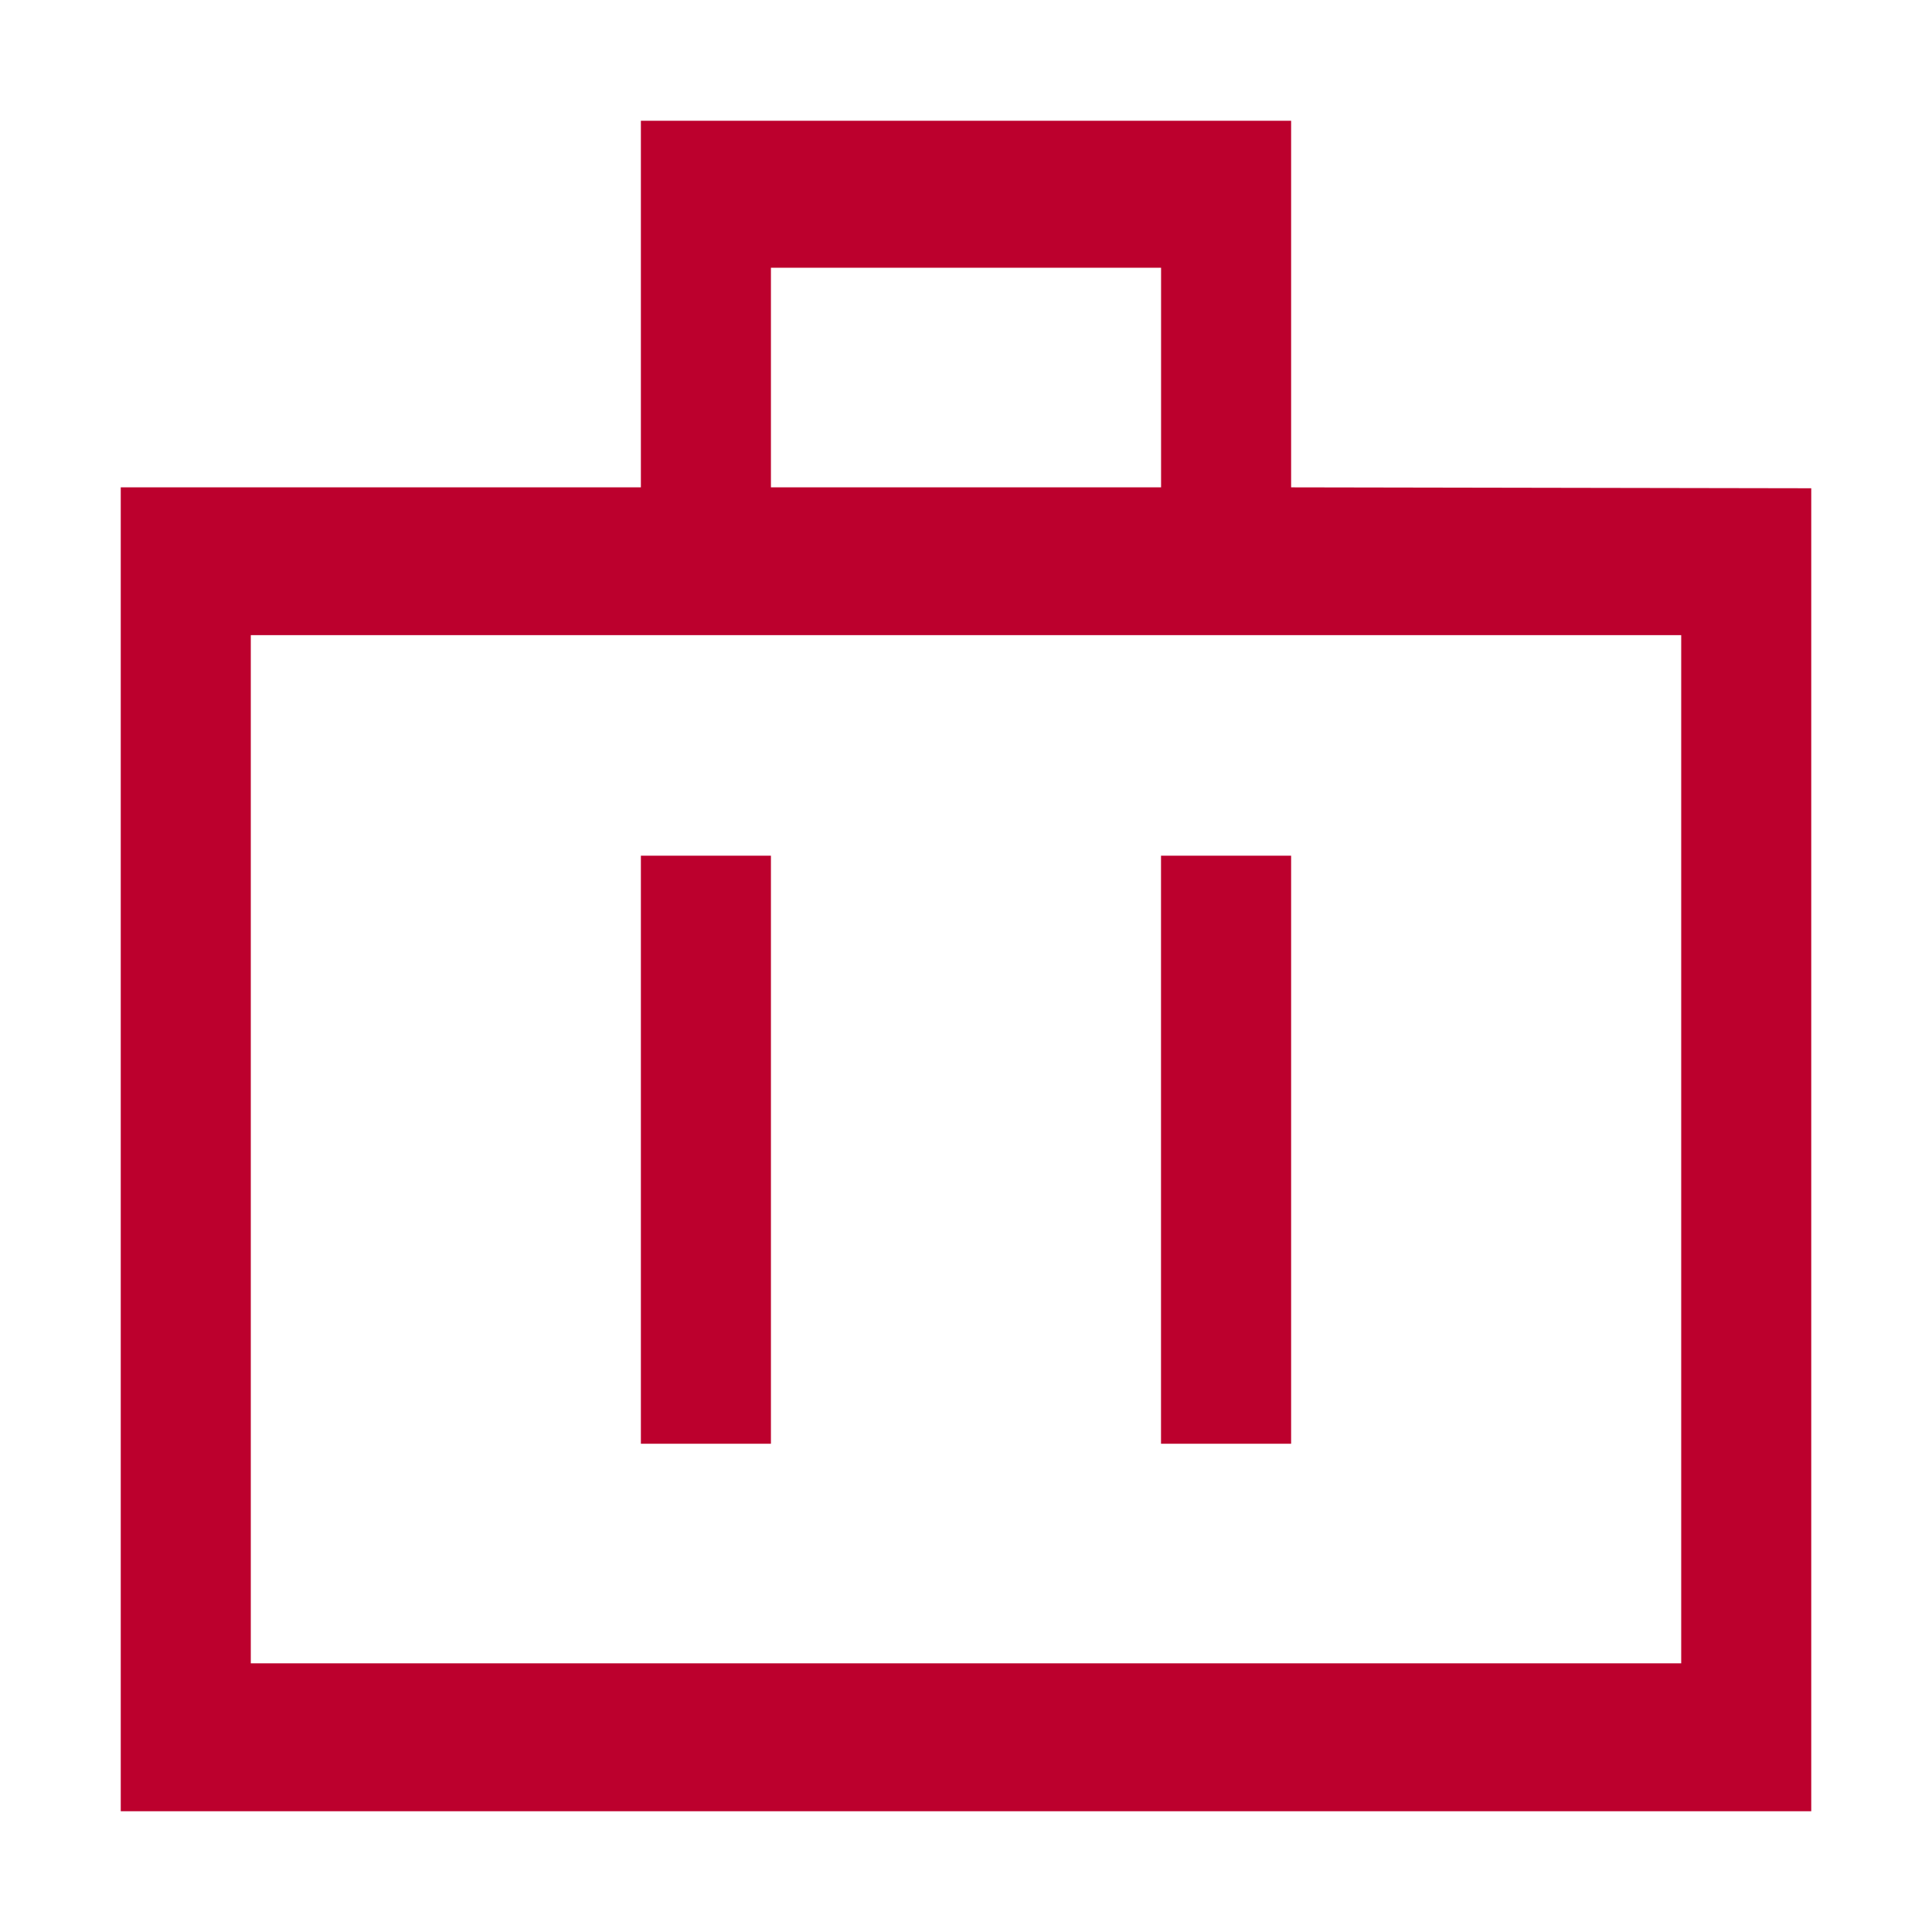
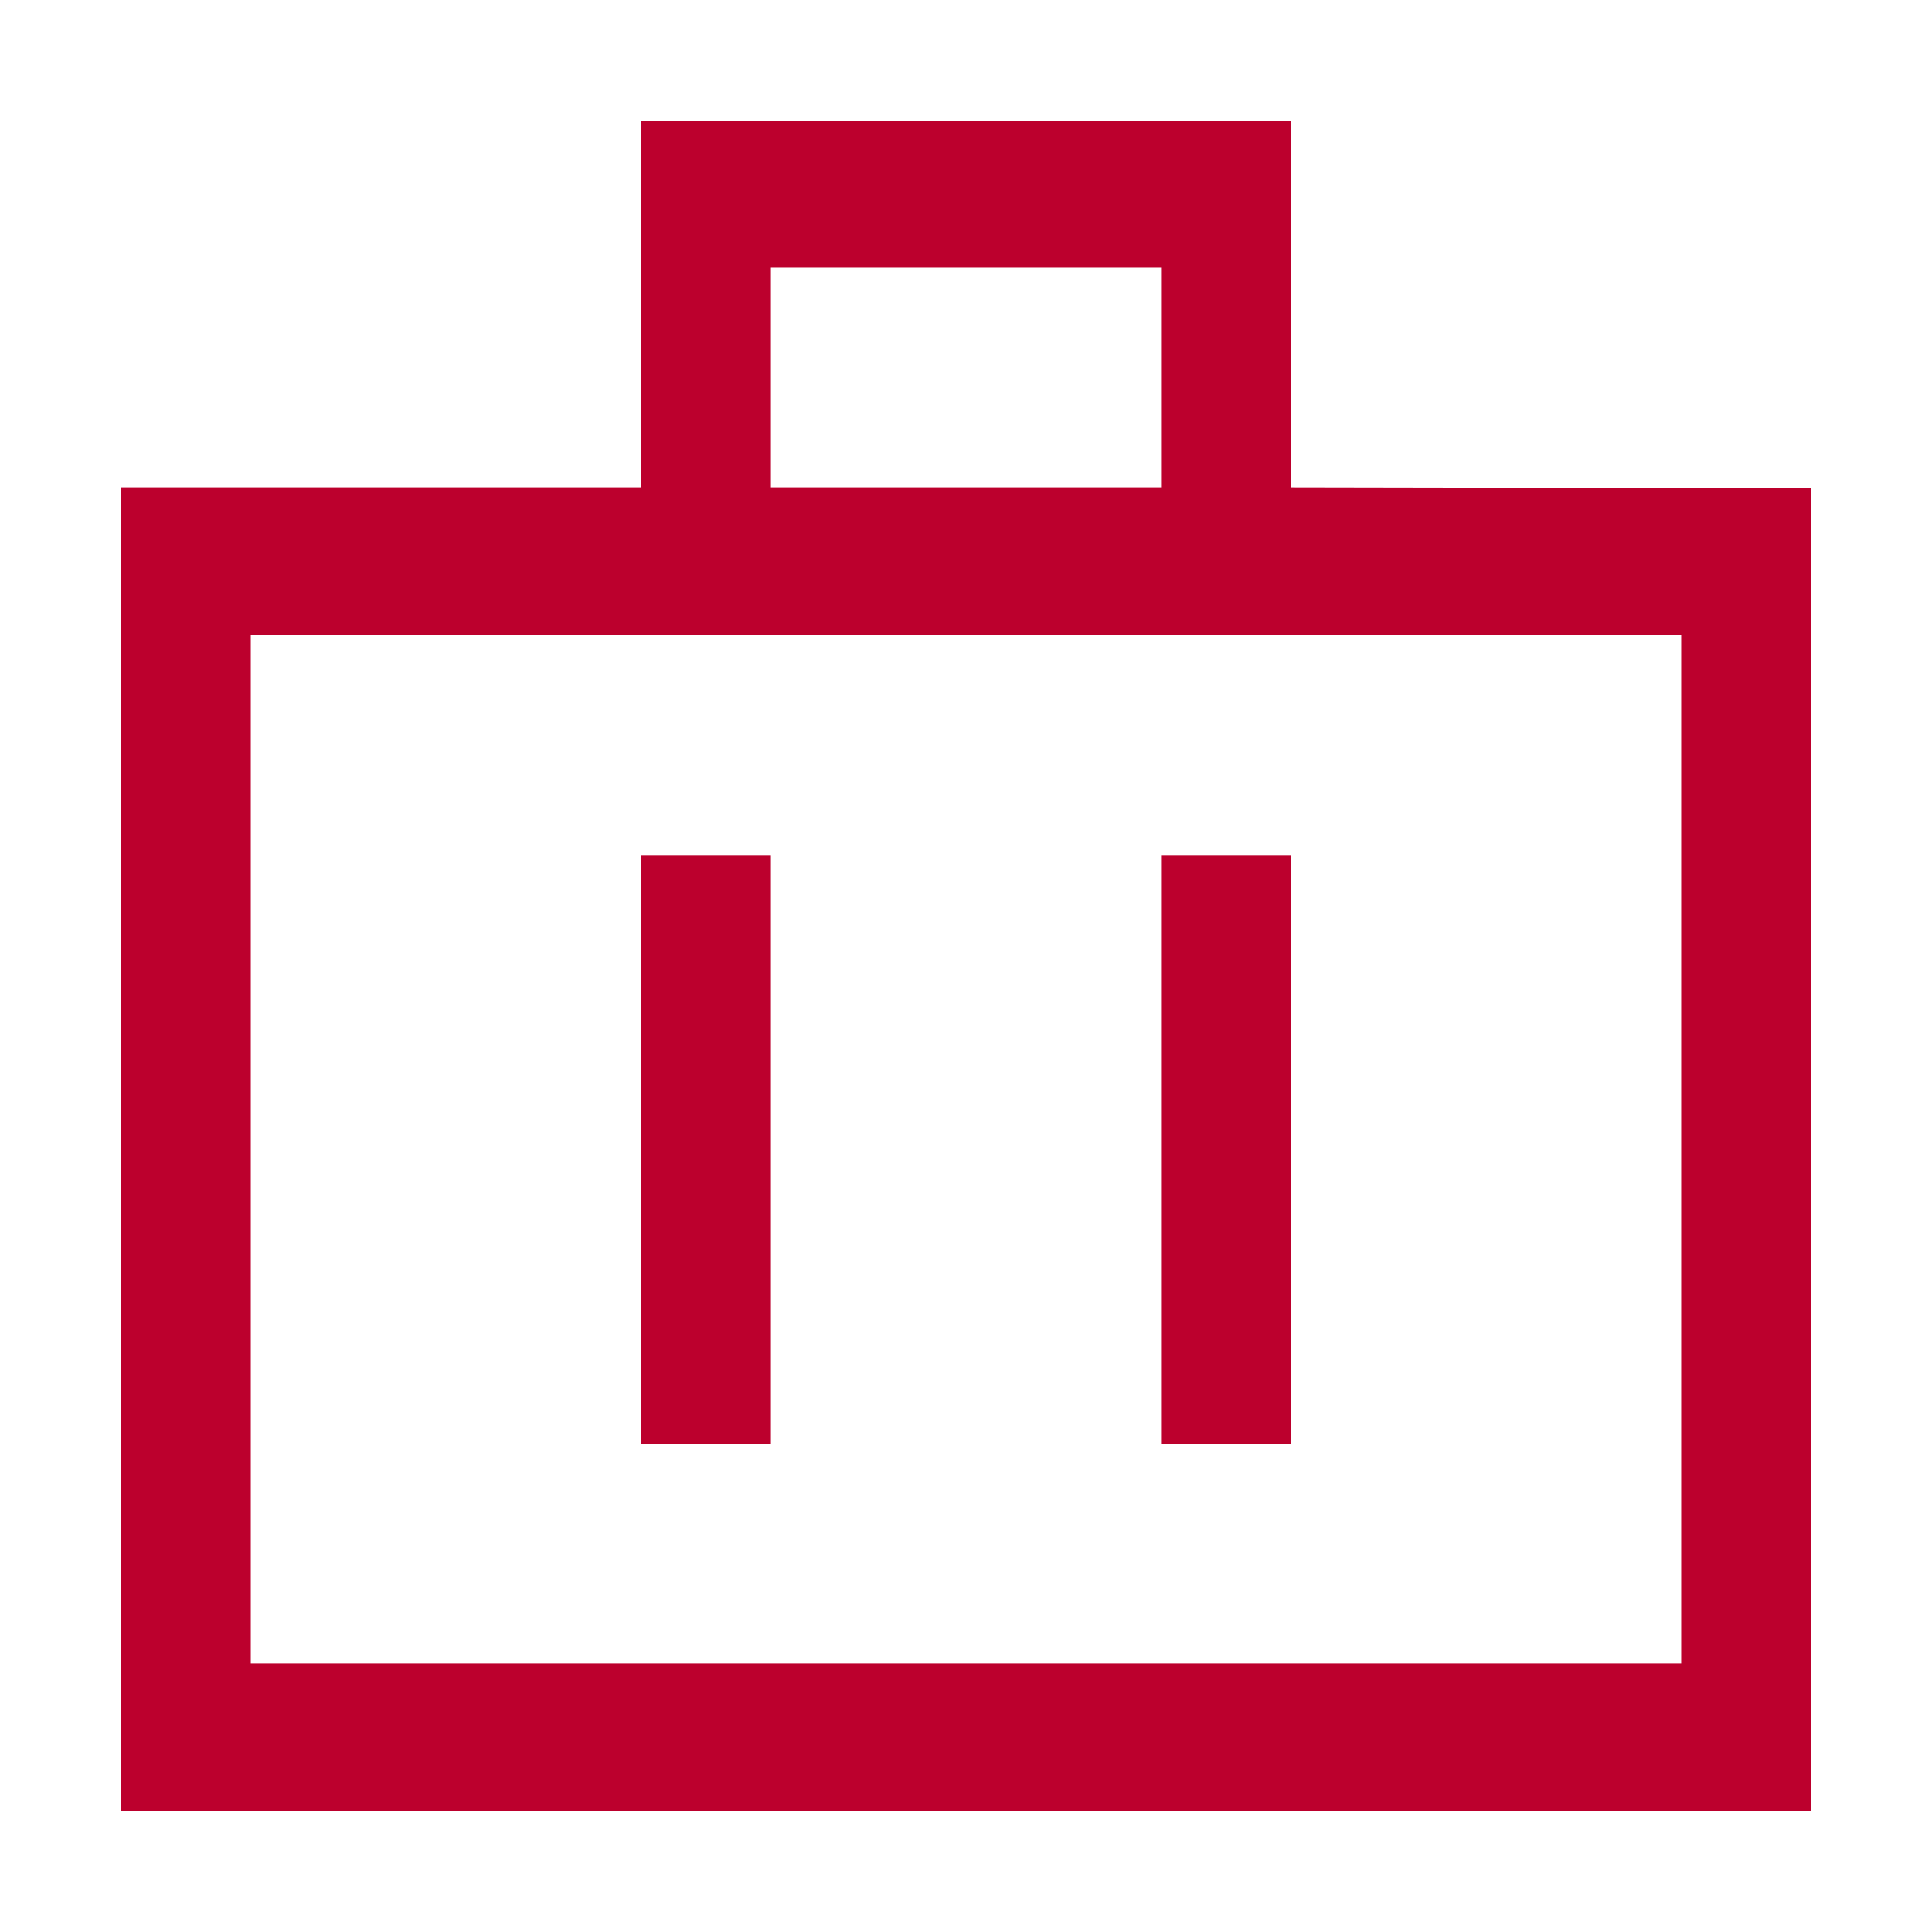
- <svg xmlns="http://www.w3.org/2000/svg" width="32" height="32" fill="none">
-   <path d="M10.615 2h10.77v6.072L30 8.087V30H2V8.072h8.615V2Zm2.154 6.072h6.462V4.435h-6.462v3.637Zm-8.615 2.45V27.55h23.692V10.52H4.154Zm8.615 3.652v9.739h-2.154v-9.74h2.154Zm8.616 0v9.739H19.23v-9.74h2.154Z" fill="#BC002D" />
+ <svg xmlns="http://www.w3.org/2000/svg" width="32" height="32" viewBox="0 0 32 32" fill="none">
+   <path d="M10.615 2H21.385V8.072L30 8.087V30H2V8.072H10.615L10.615 2ZM12.769 8.072H19.231V4.435H12.769V8.072ZM4.154 10.522V27.551H27.846V10.522H4.154ZM12.769 14.174V23.913H10.615V14.174H12.769ZM21.385 14.174V23.913H19.231V14.174H21.385Z" fill="#BC002D" />
</svg>
